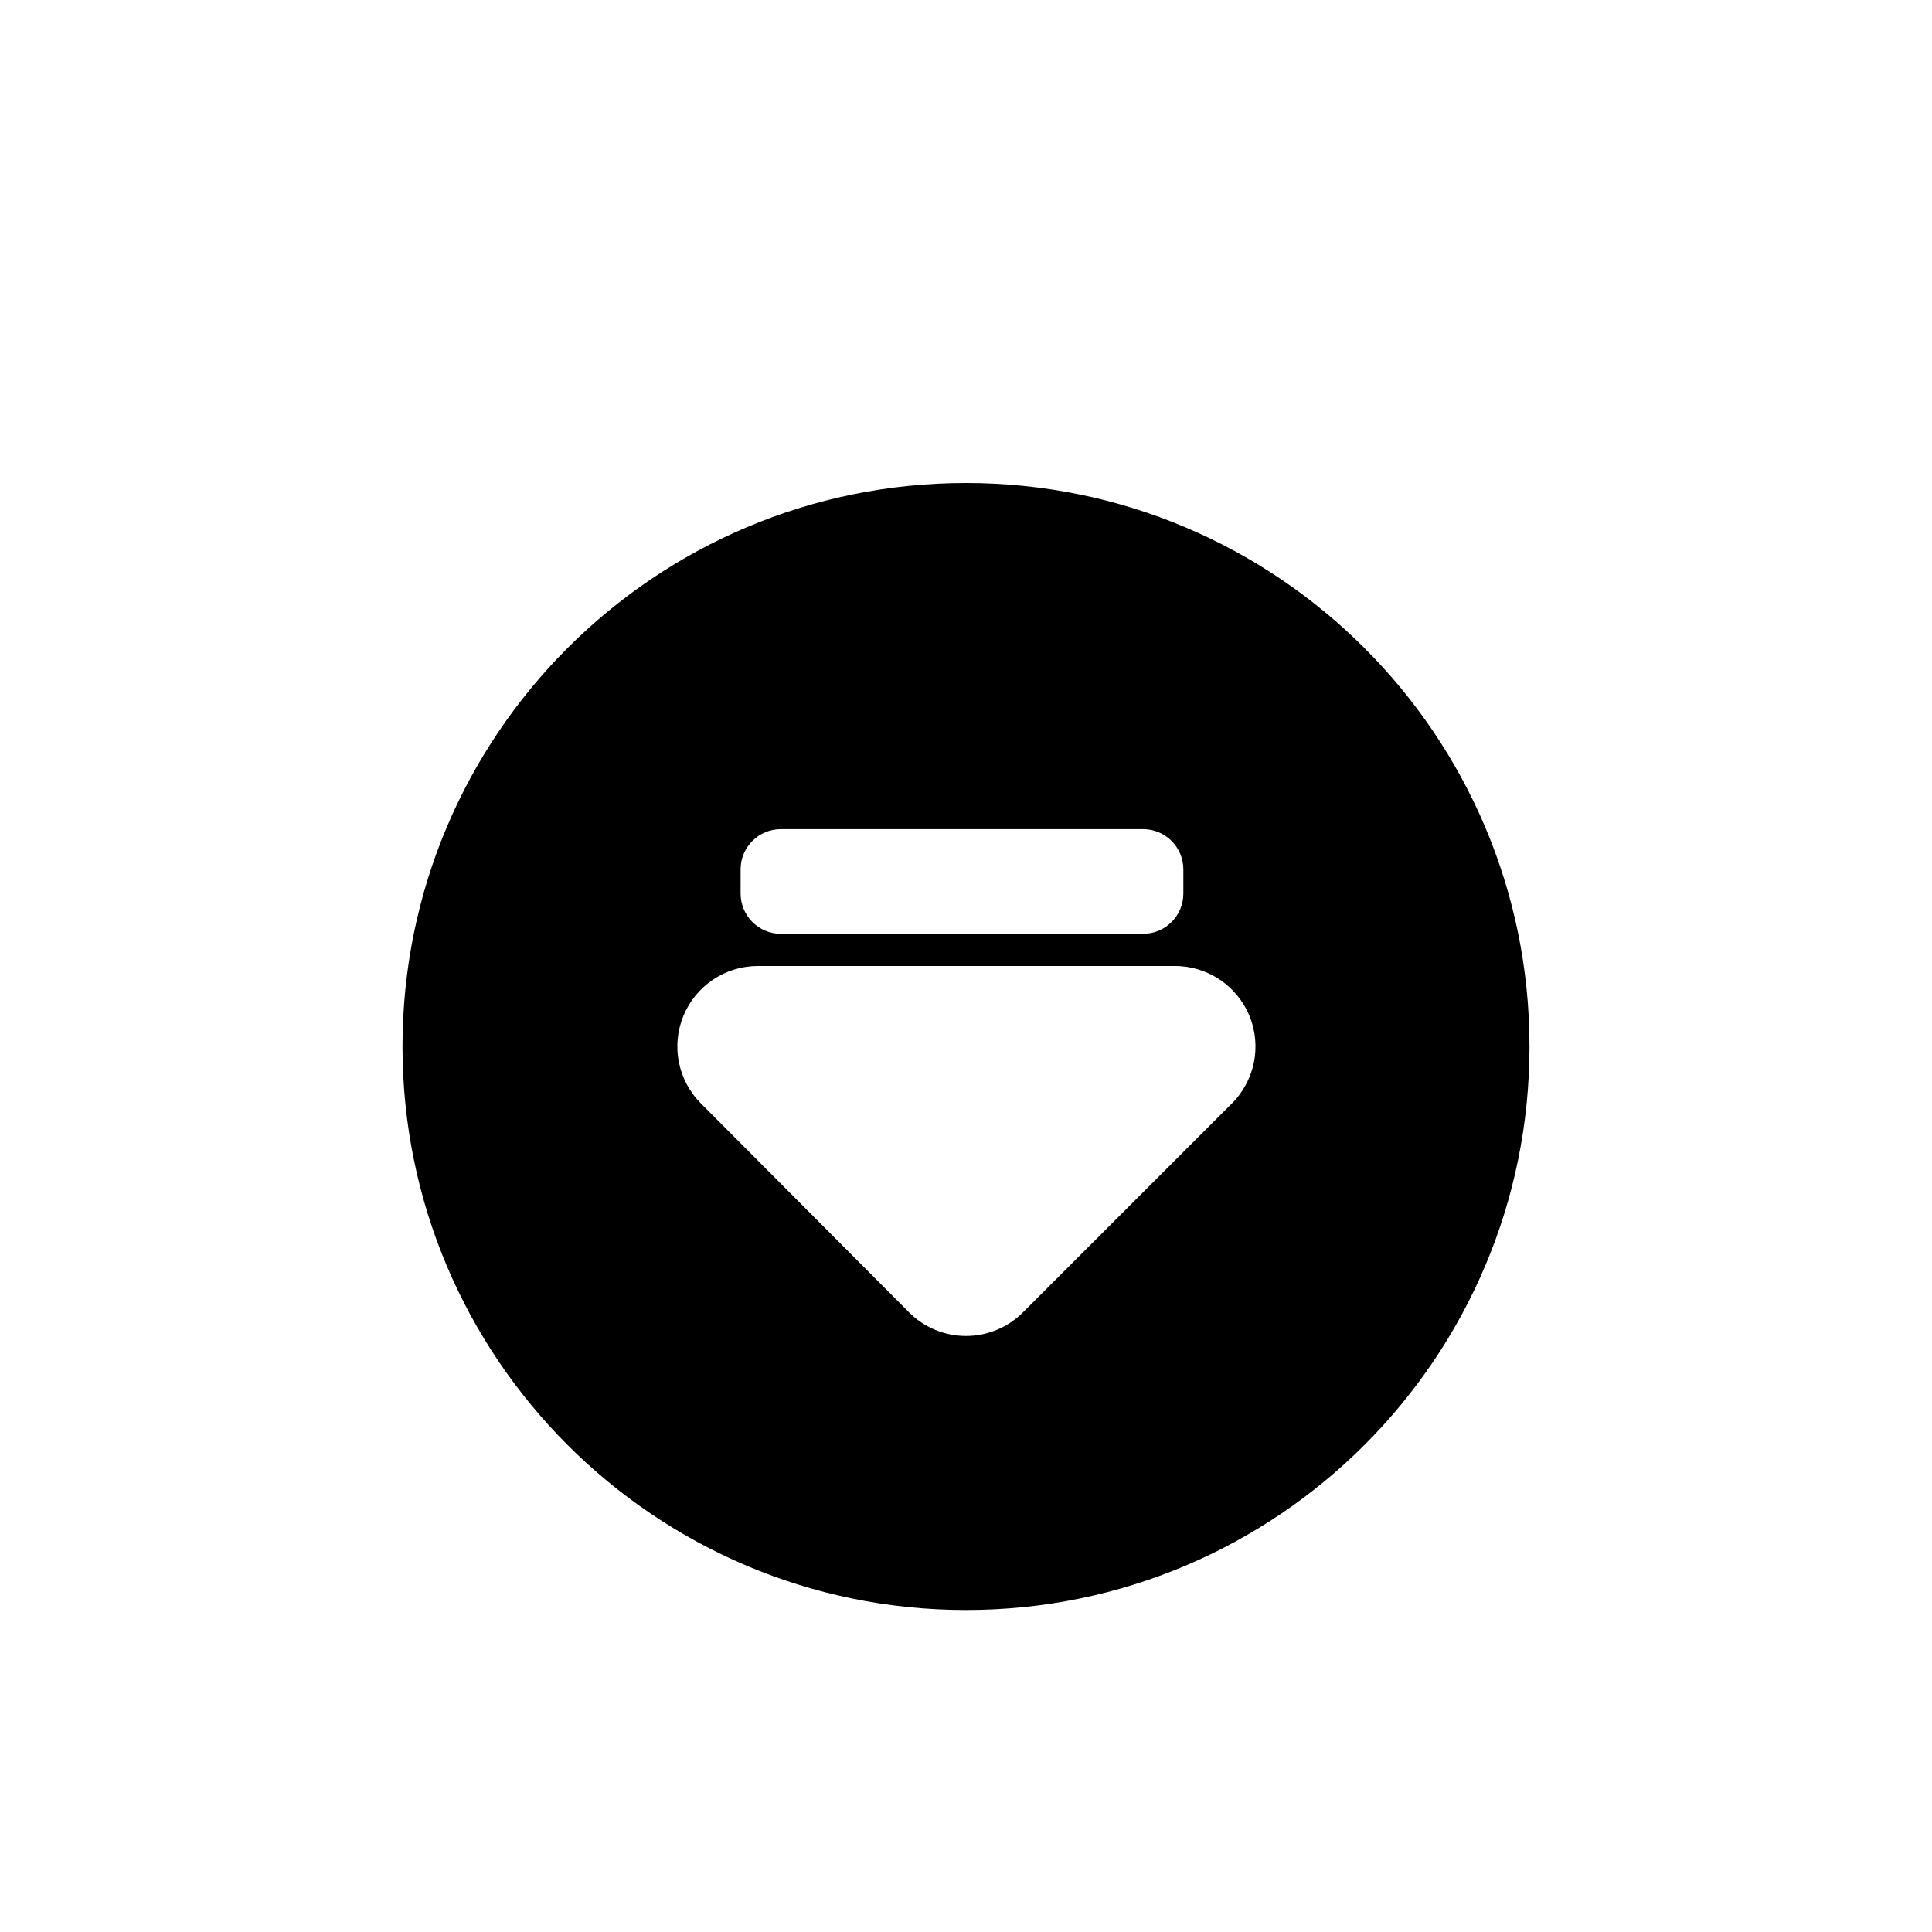
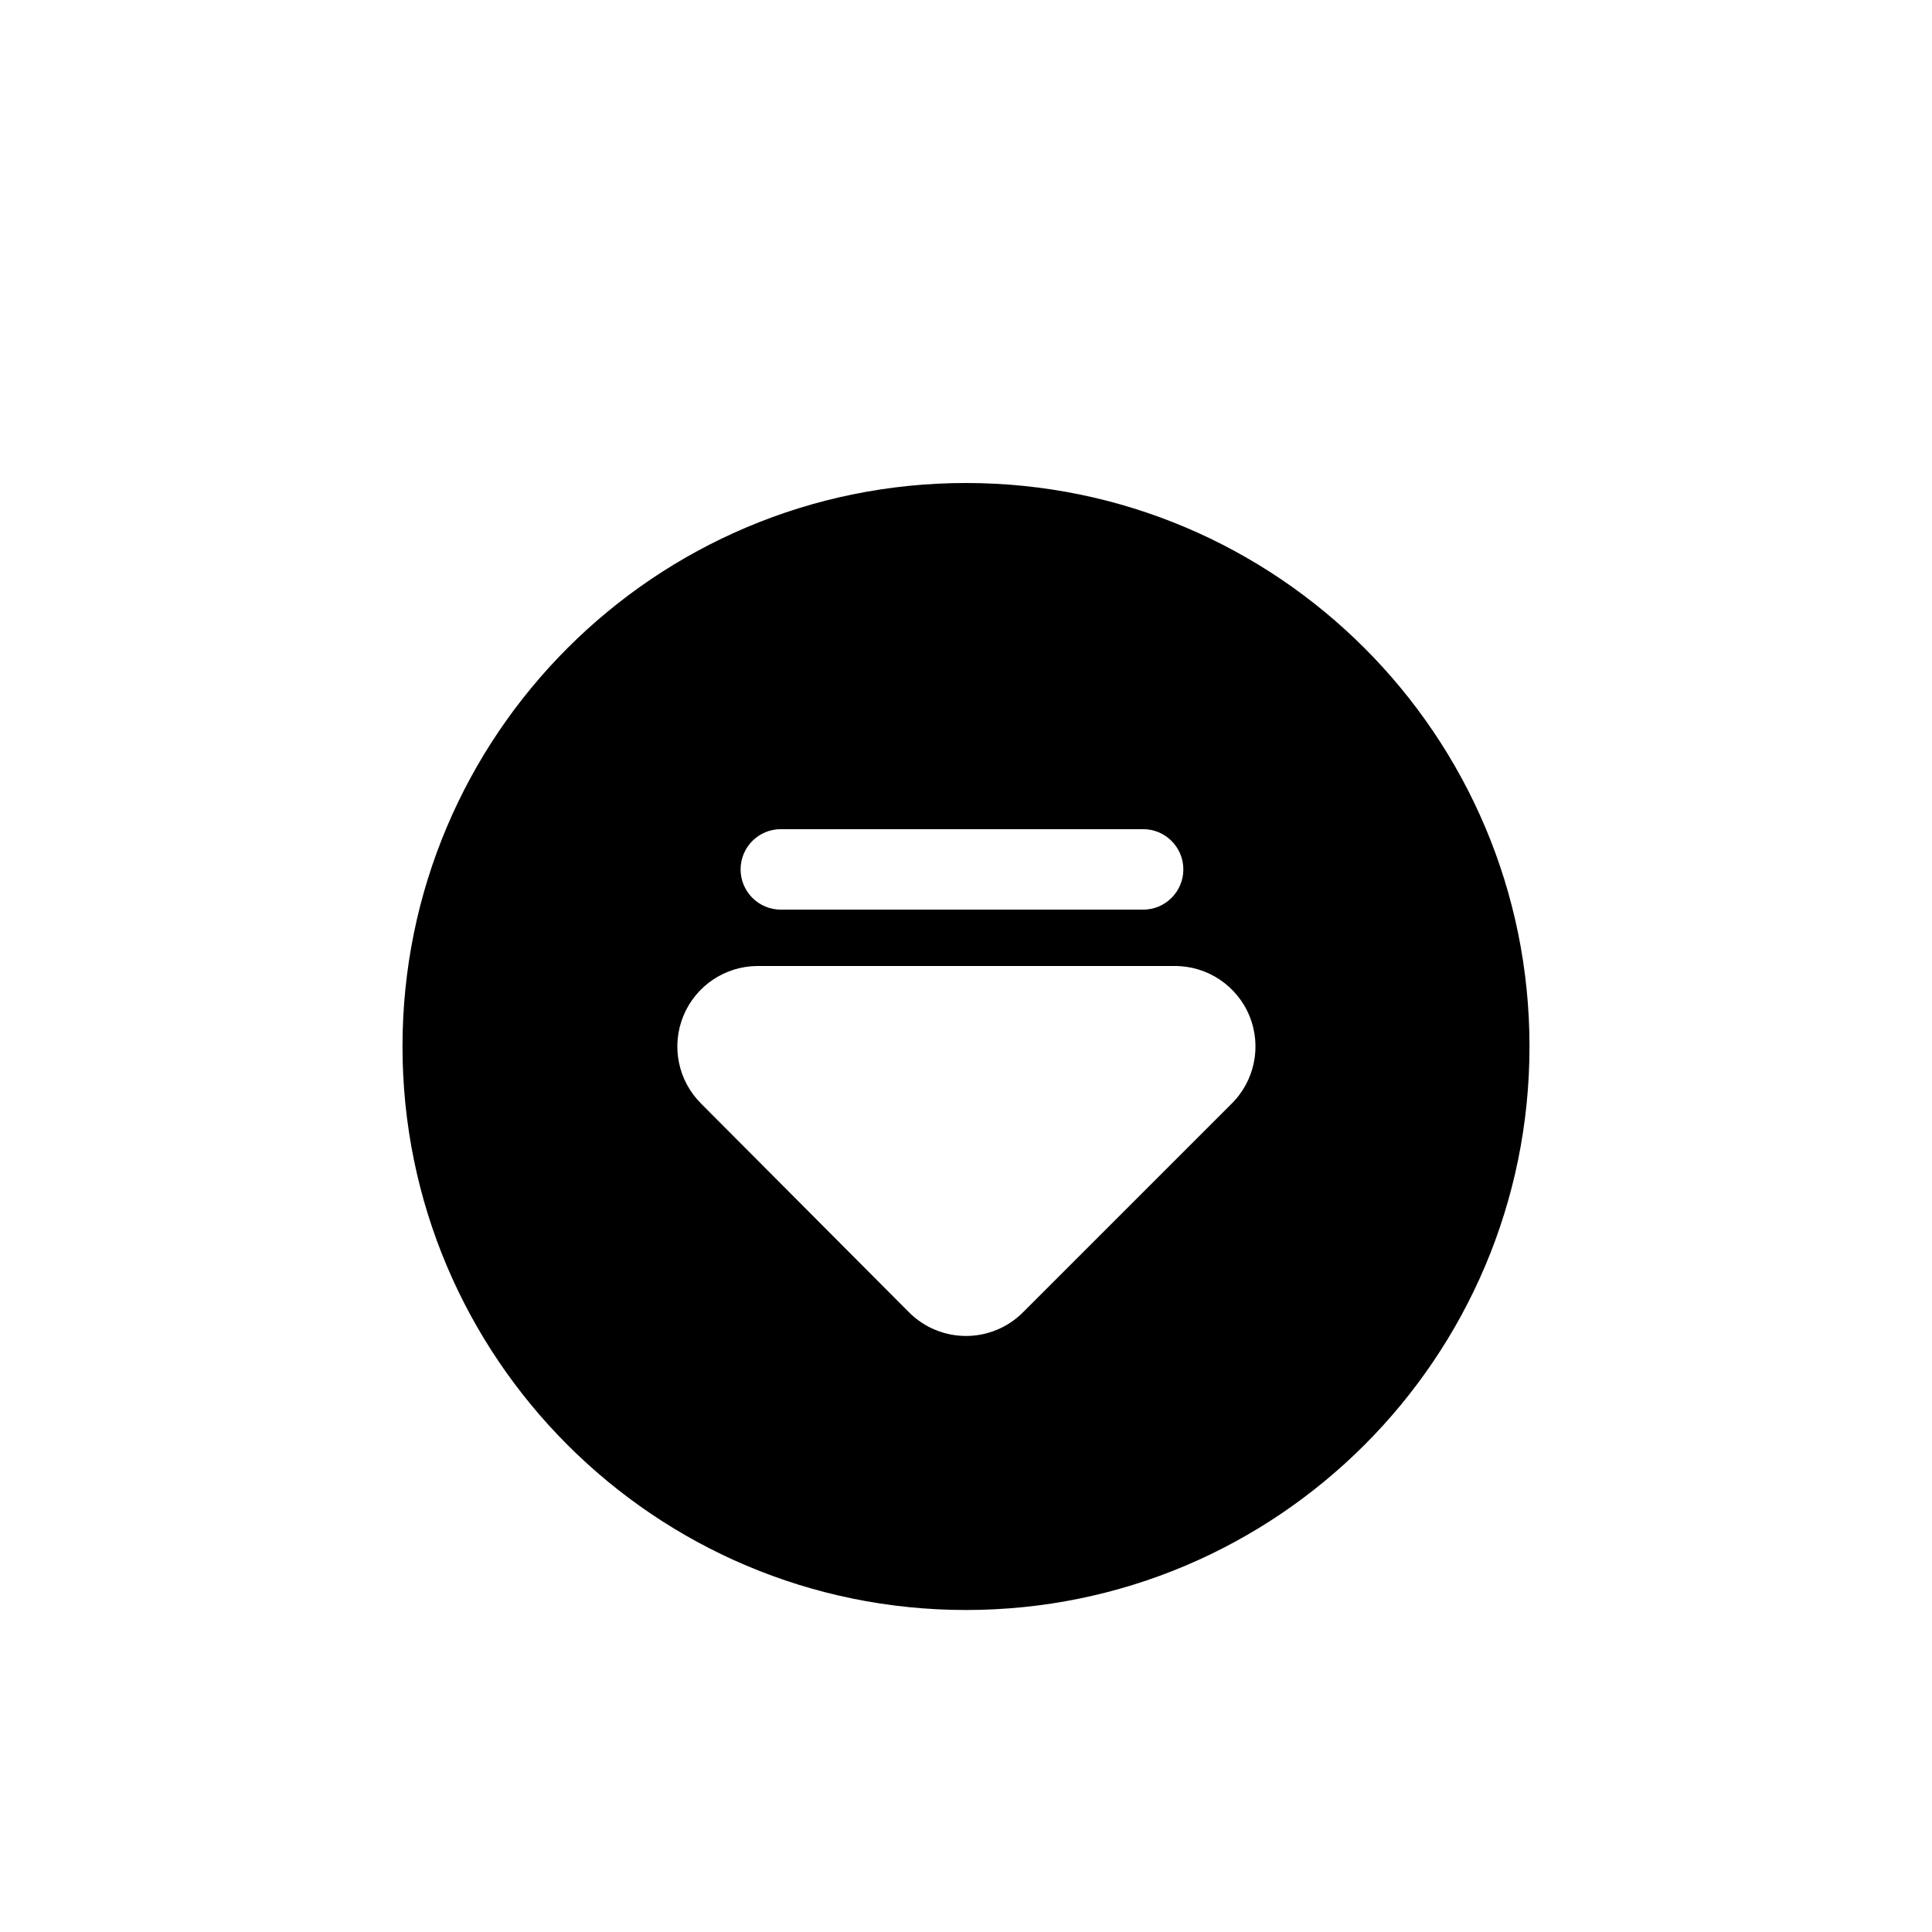
<svg xmlns="http://www.w3.org/2000/svg" fill="#000000" width="800px" height="800px" viewBox="0 0 24 24" id="down-alt-circle" data-name="Flat Color" class="icon flat-color">
  <circle id="primary" cx="12" cy="13" r="7" style="fill: rgb(0, 0, 0);" />
  <g id="secondary" style="fill: rgb(255, 255, 255);">
-     <rect x="9.2" y="10.3" width="5.5" height="1.3" rx="0.5" />
+     <rect x="9.2" y="10.3" width="5.5" height="1" rx="0.5" />
    <path d="M8.71,13.71,11.29,16.3a1,1,0,0,0,1.42,0l2.58-2.58a1,1,0,0,0-.7-1.72H9.41A1,1,0,0,0,8.71,13.71Z" />
  </g>
</svg>
